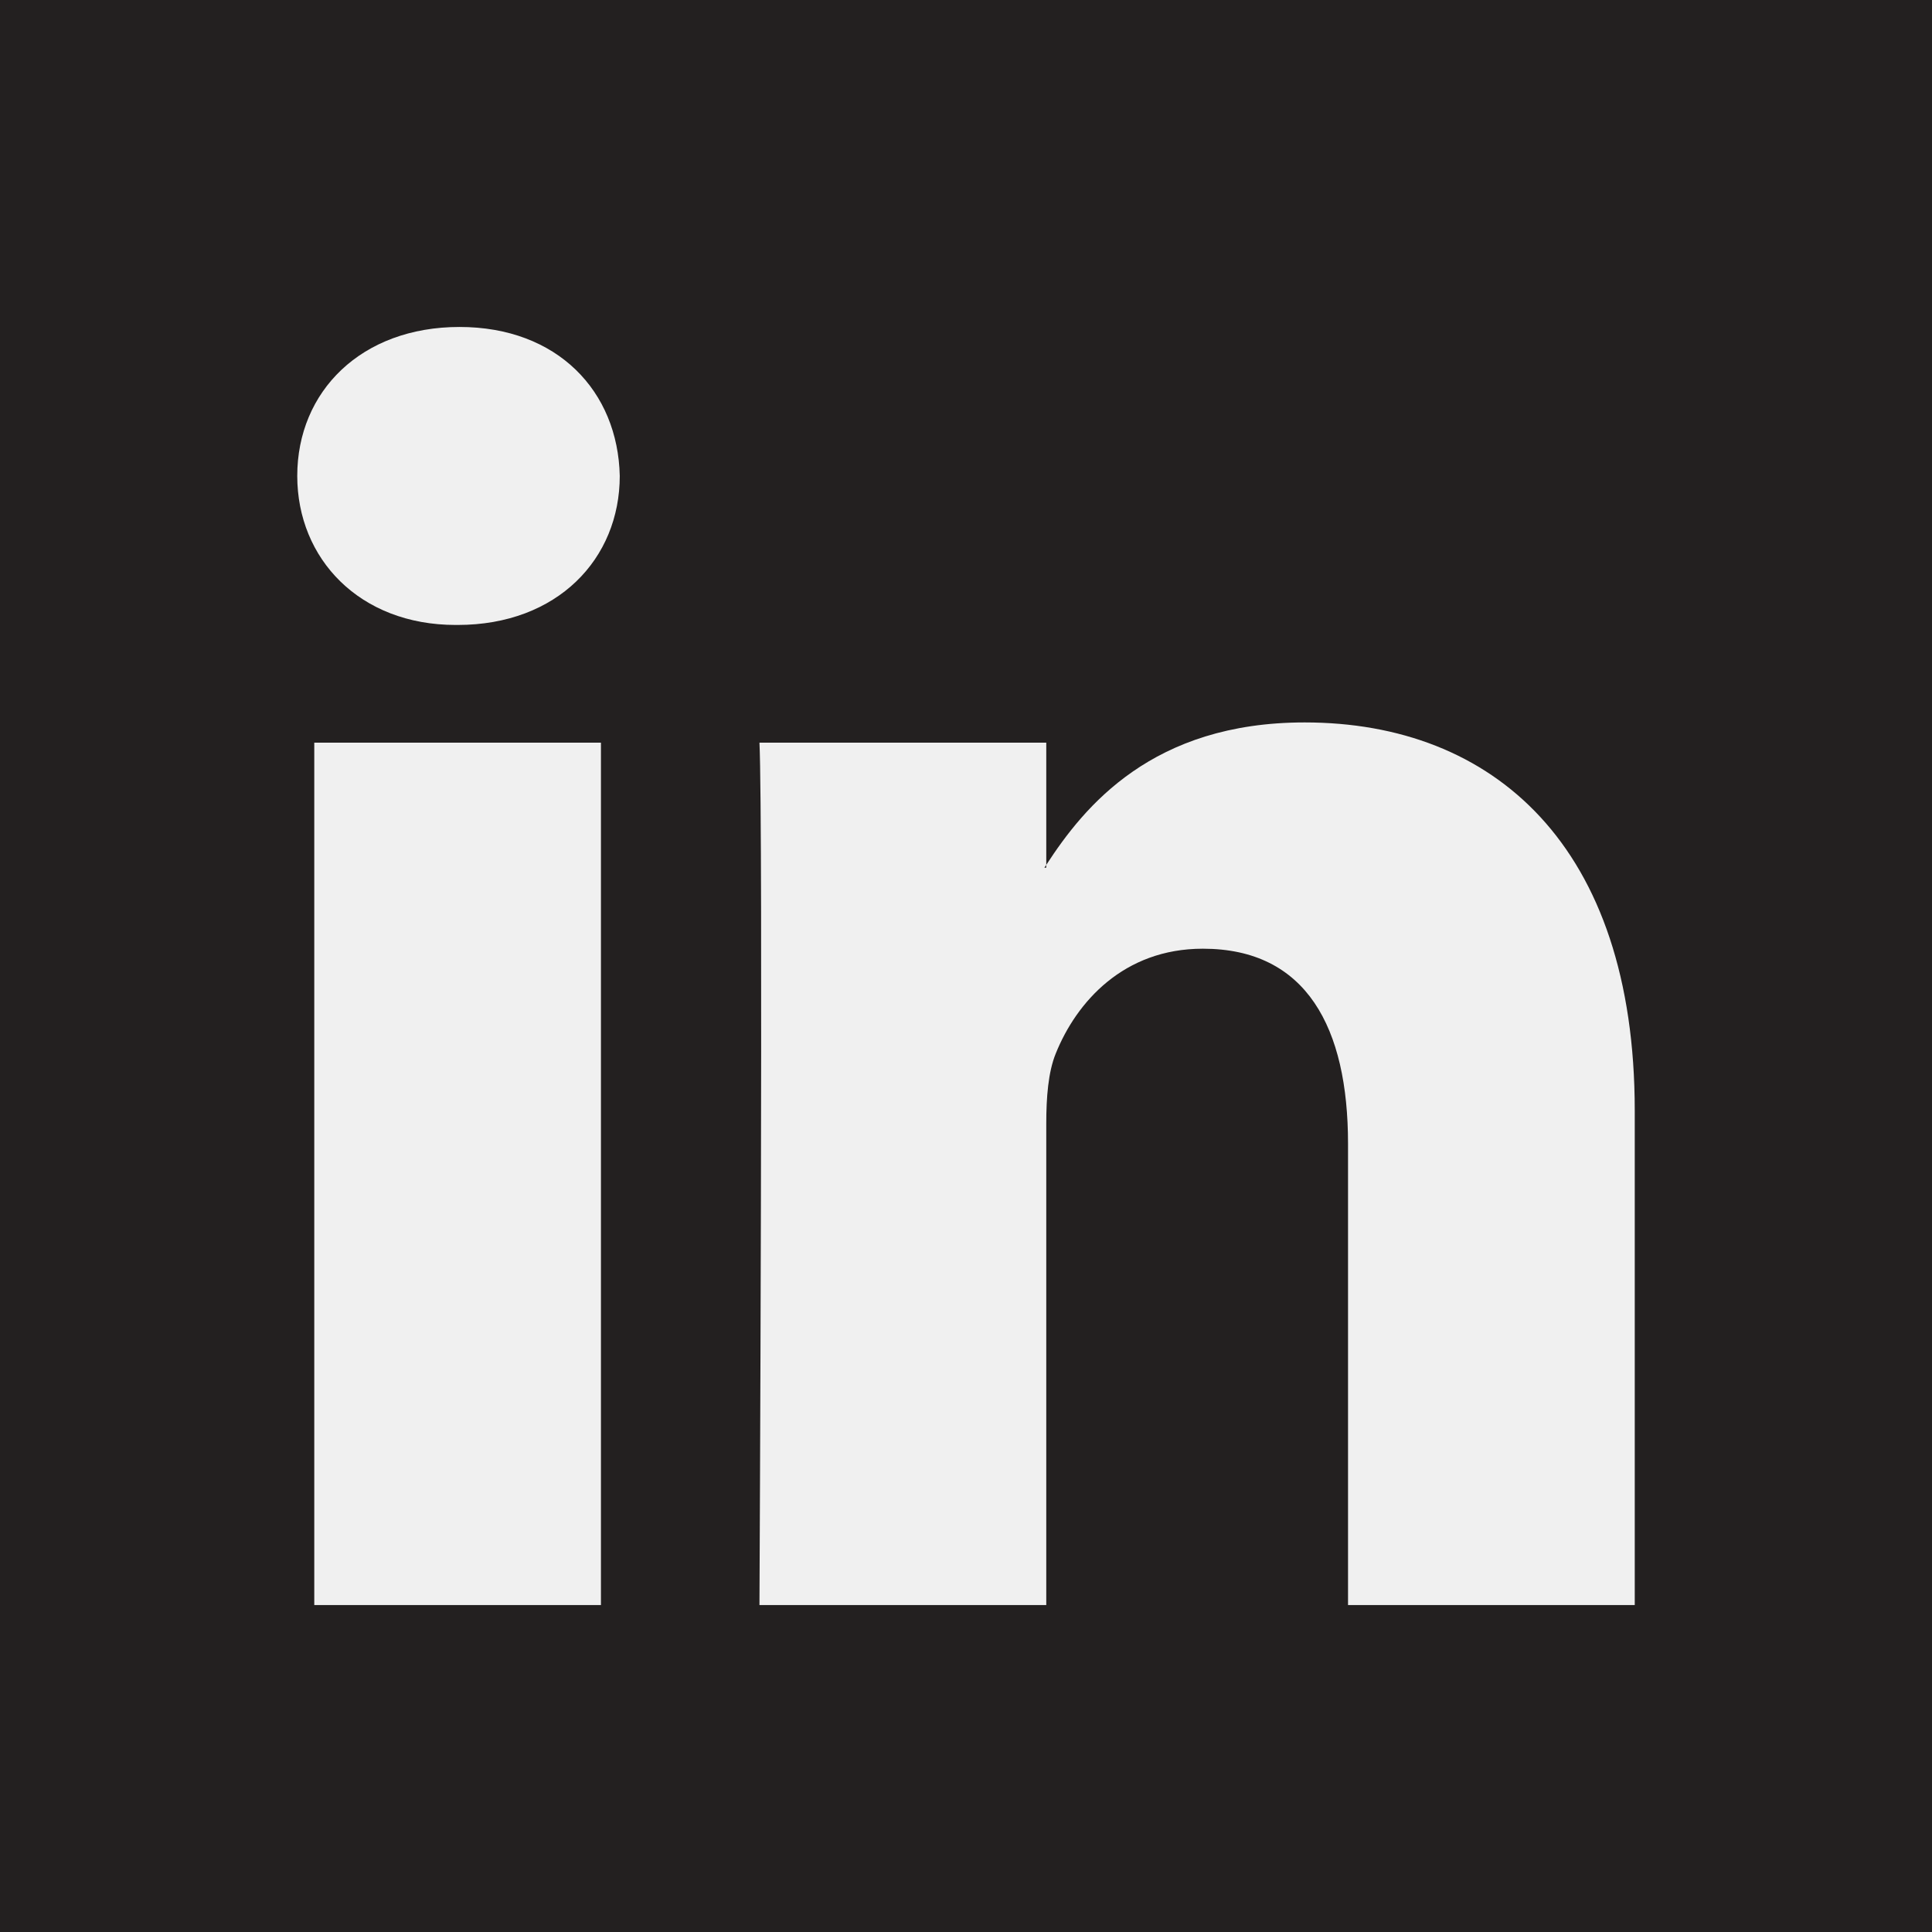
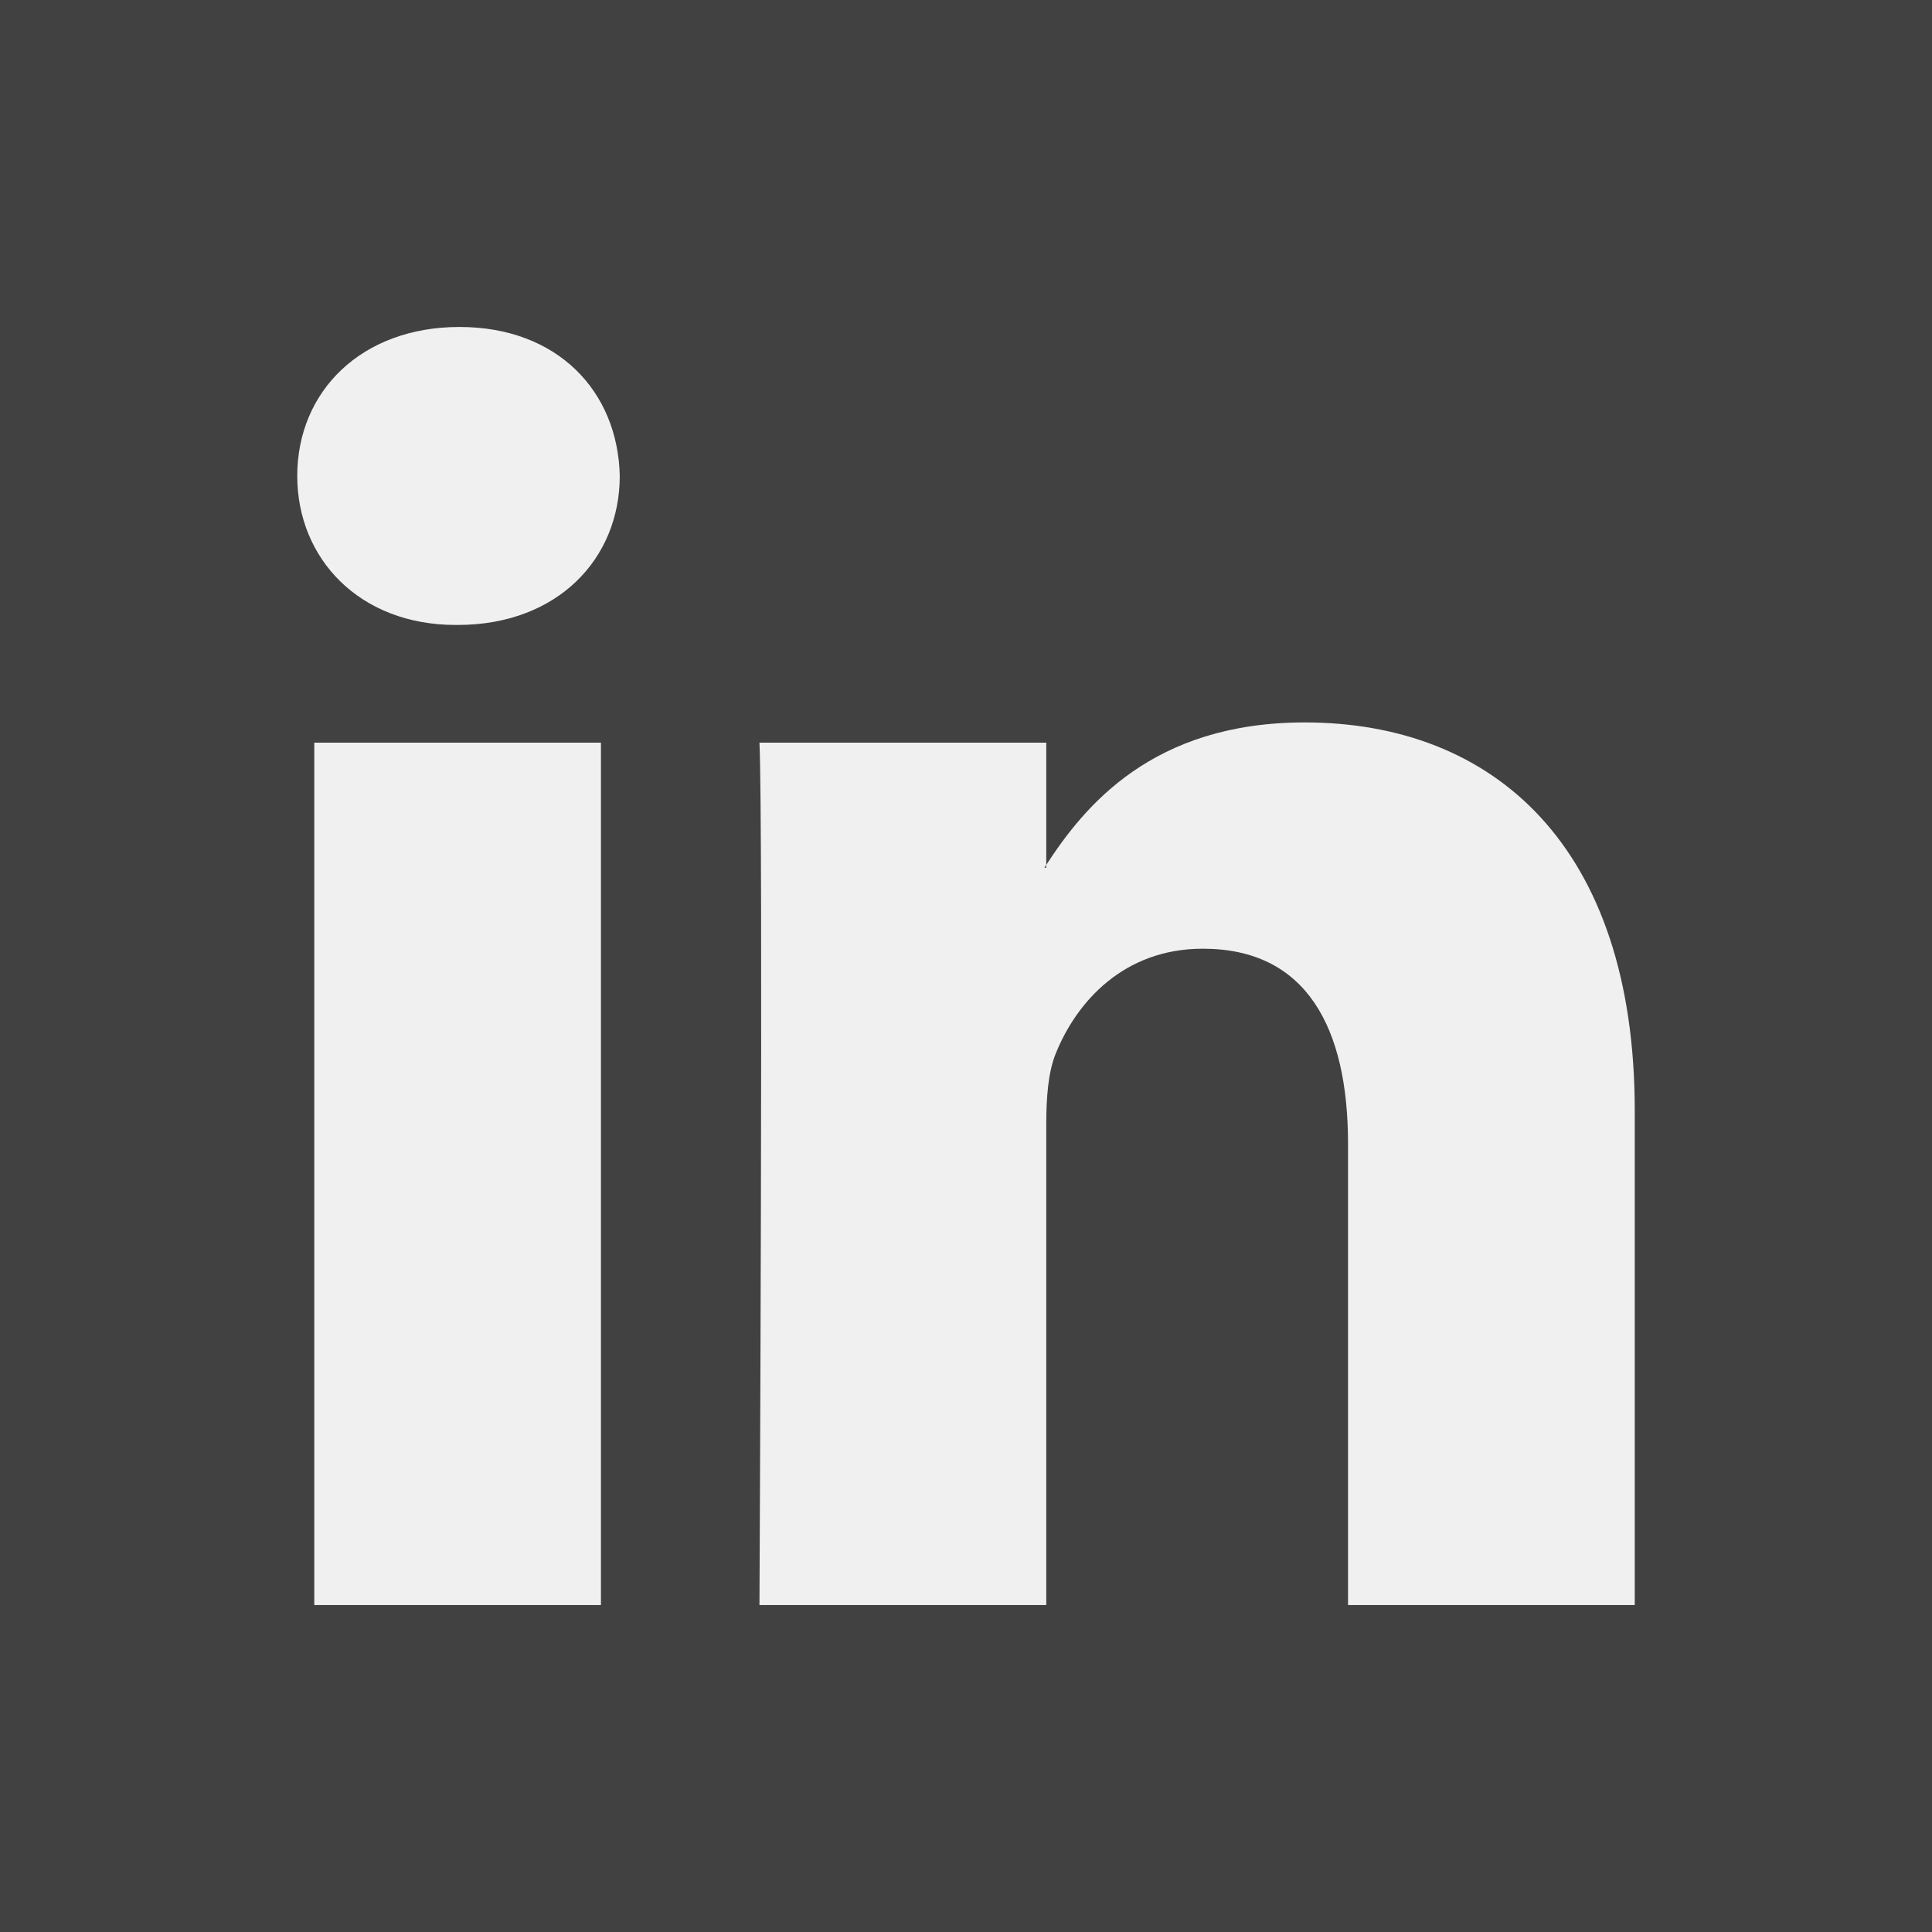
<svg xmlns="http://www.w3.org/2000/svg" width="42" height="42" viewBox="0 0 42 42" fill="none">
  <g clip-path="url(#clip0_9043_1333)">
-     <path fill-rule="evenodd" clip-rule="evenodd" d="M22.744 18.863V18.802C22.732 18.822 22.715 18.843 22.704 18.863H22.744Z" fill="#232020" />
-     <path fill-rule="evenodd" clip-rule="evenodd" d="M0 0V42H42V0H0ZM13.064 34.892H6.832V16.145H13.064V34.892ZM9.948 13.586H9.907C7.816 13.586 6.462 12.146 6.462 10.346C6.462 8.507 7.856 7.108 9.989 7.108C12.122 7.108 13.433 8.507 13.473 10.346C13.473 12.146 12.122 13.586 9.948 13.586ZM35.538 34.892H29.305V24.863C29.305 22.343 28.405 20.624 26.149 20.624C24.426 20.624 23.402 21.782 22.951 22.903C22.787 23.304 22.745 23.861 22.745 24.422V34.893H16.51C16.51 34.893 16.594 17.904 16.51 16.145H22.745V18.802C23.573 17.527 25.051 15.705 28.362 15.705C32.464 15.705 35.538 18.384 35.538 24.142V34.892Z" fill="#232020" />
+     <path fill-rule="evenodd" clip-rule="evenodd" d="M22.744 18.863V18.802C22.732 18.822 22.715 18.843 22.704 18.863H22.744Z" fill="#414141" />
+     <path fill-rule="evenodd" clip-rule="evenodd" d="M0 0V42H42V0H0ZM13.064 34.892H6.832V16.145H13.064V34.892ZM9.948 13.586H9.907C7.816 13.586 6.462 12.146 6.462 10.346C6.462 8.507 7.856 7.108 9.989 7.108C12.122 7.108 13.433 8.507 13.473 10.346C13.473 12.146 12.122 13.586 9.948 13.586ZM35.538 34.892H29.305V24.863C29.305 22.343 28.405 20.624 26.149 20.624C24.426 20.624 23.402 21.782 22.951 22.903C22.787 23.304 22.745 23.861 22.745 24.422V34.893H16.51C16.51 34.893 16.594 17.904 16.51 16.145H22.745V18.802C23.573 17.527 25.051 15.705 28.362 15.705C32.464 15.705 35.538 18.384 35.538 24.142V34.892Z" fill="#414141" />
  </g>
  <defs>
    <clipPath id="clip0_9043_1333">
      <rect width="42" height="42" fill="white" />
    </clipPath>
  </defs>
</svg>
